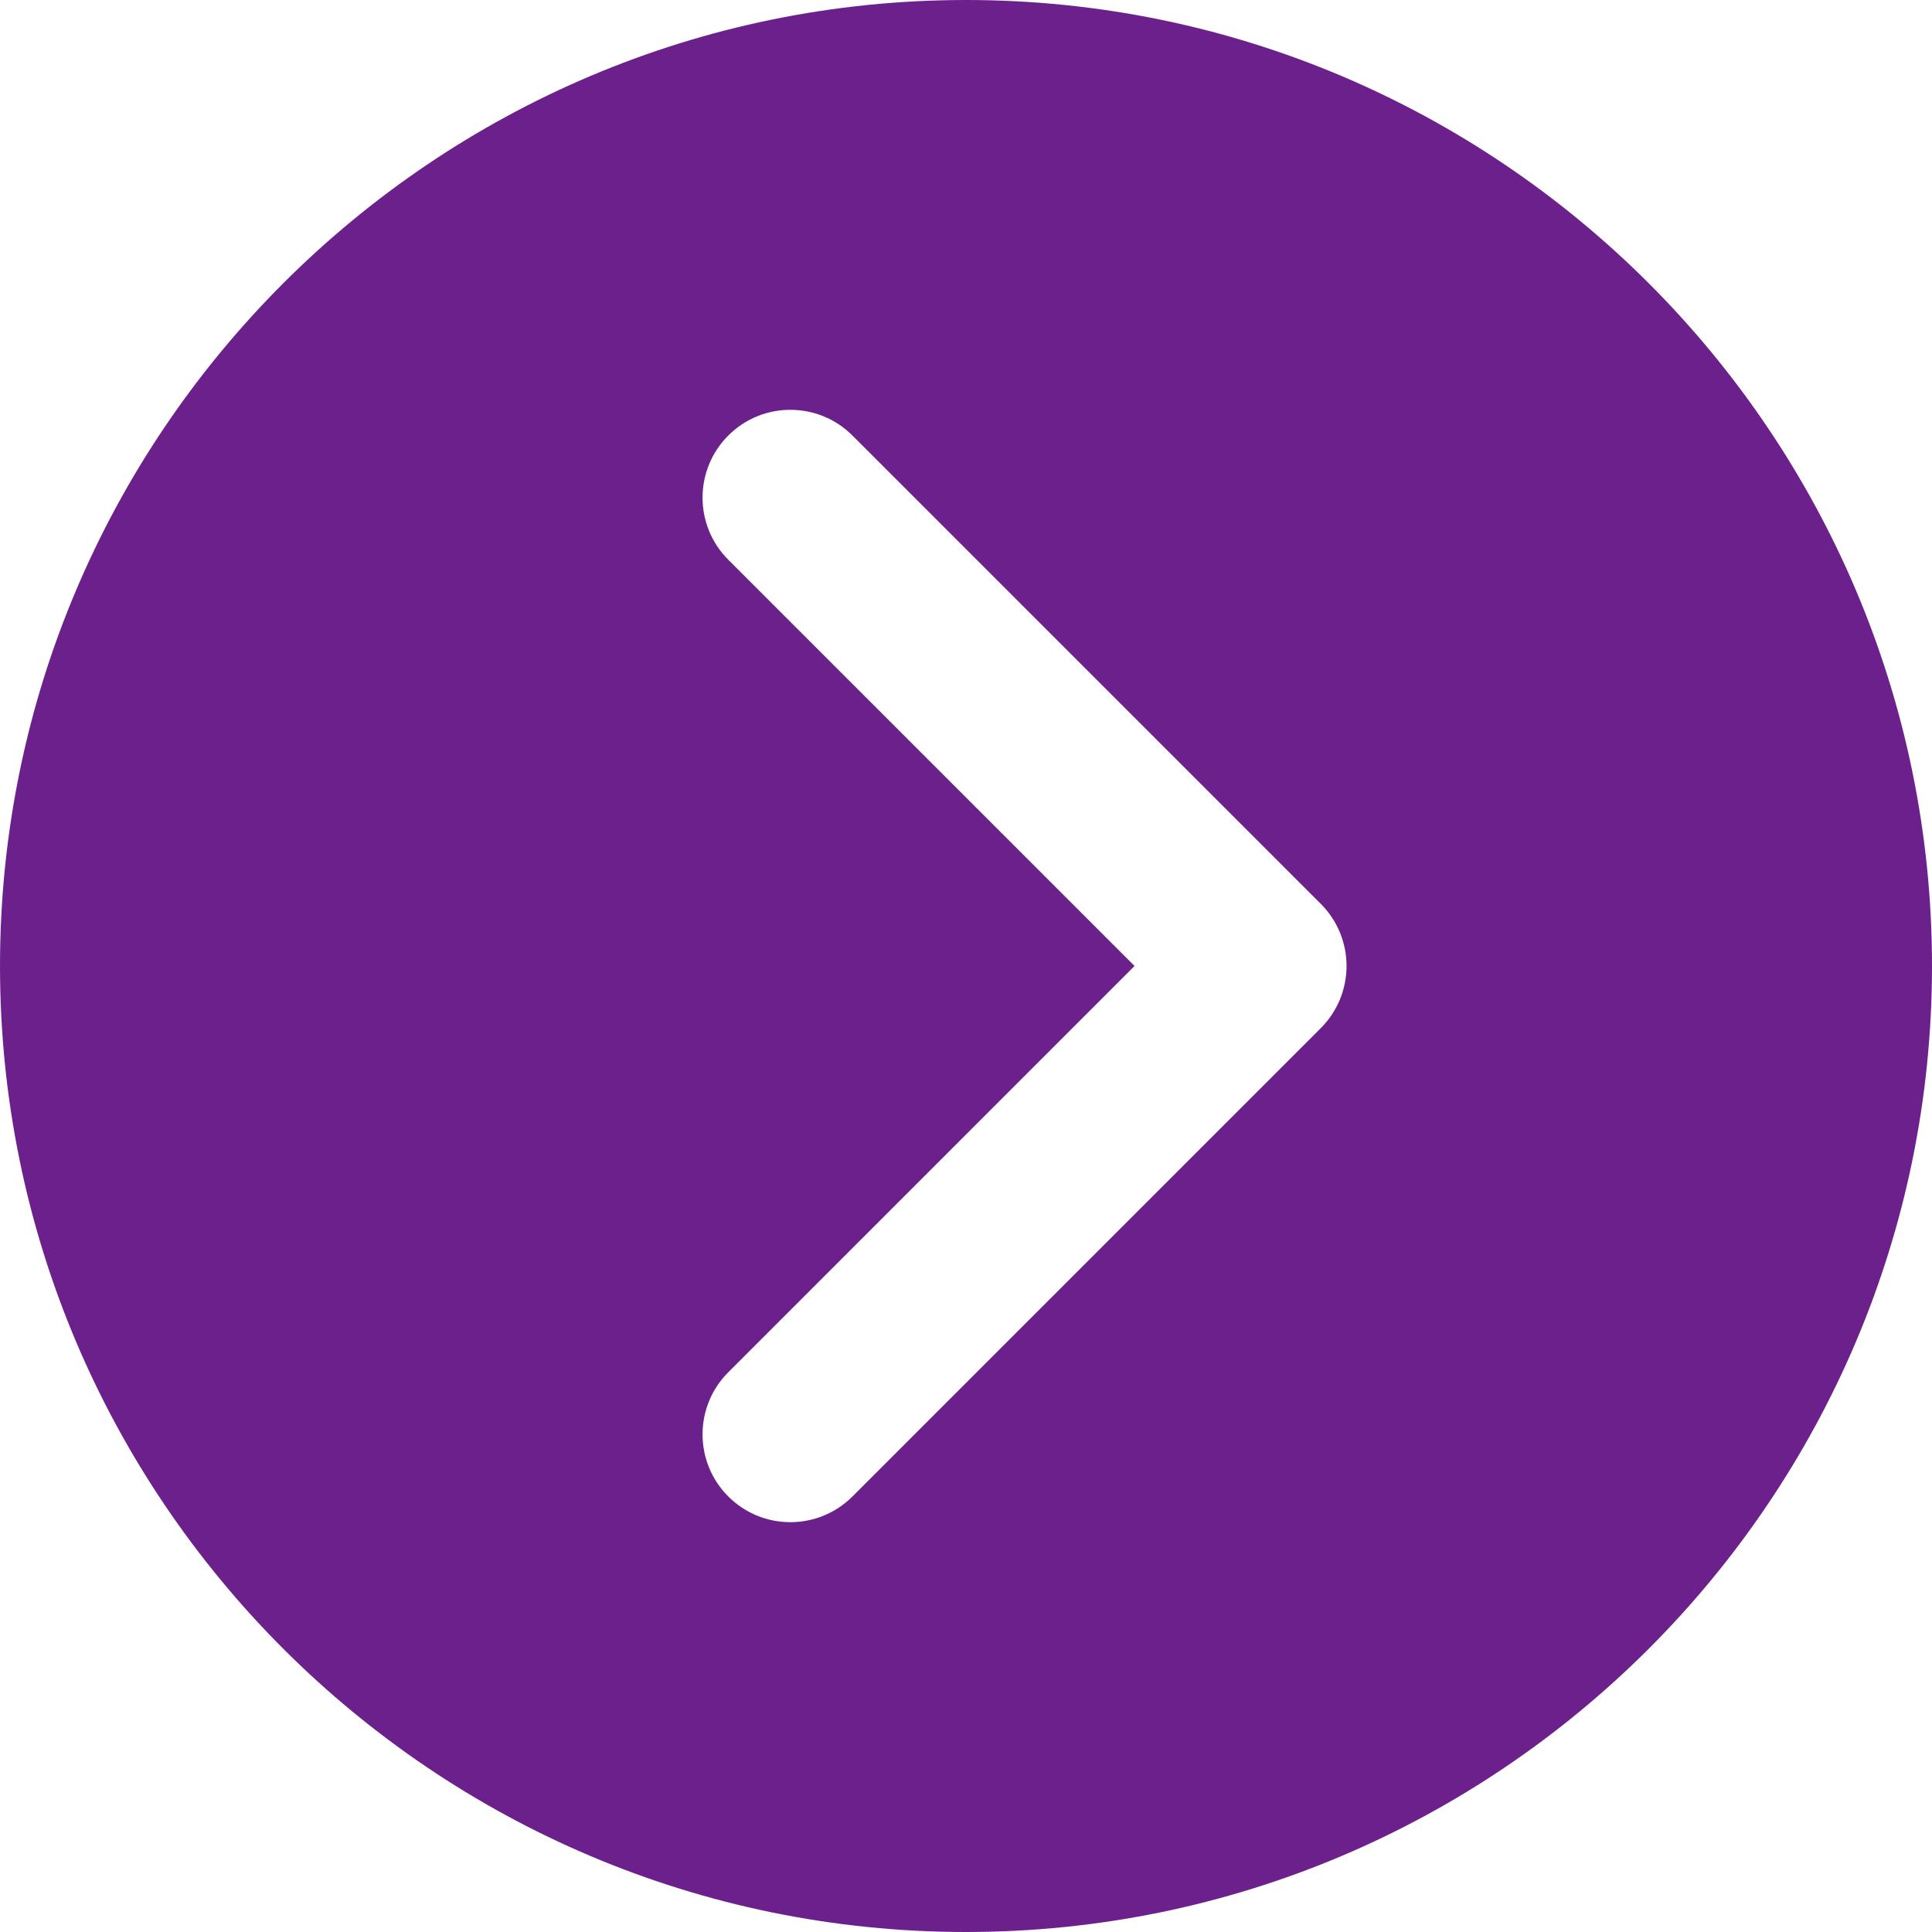
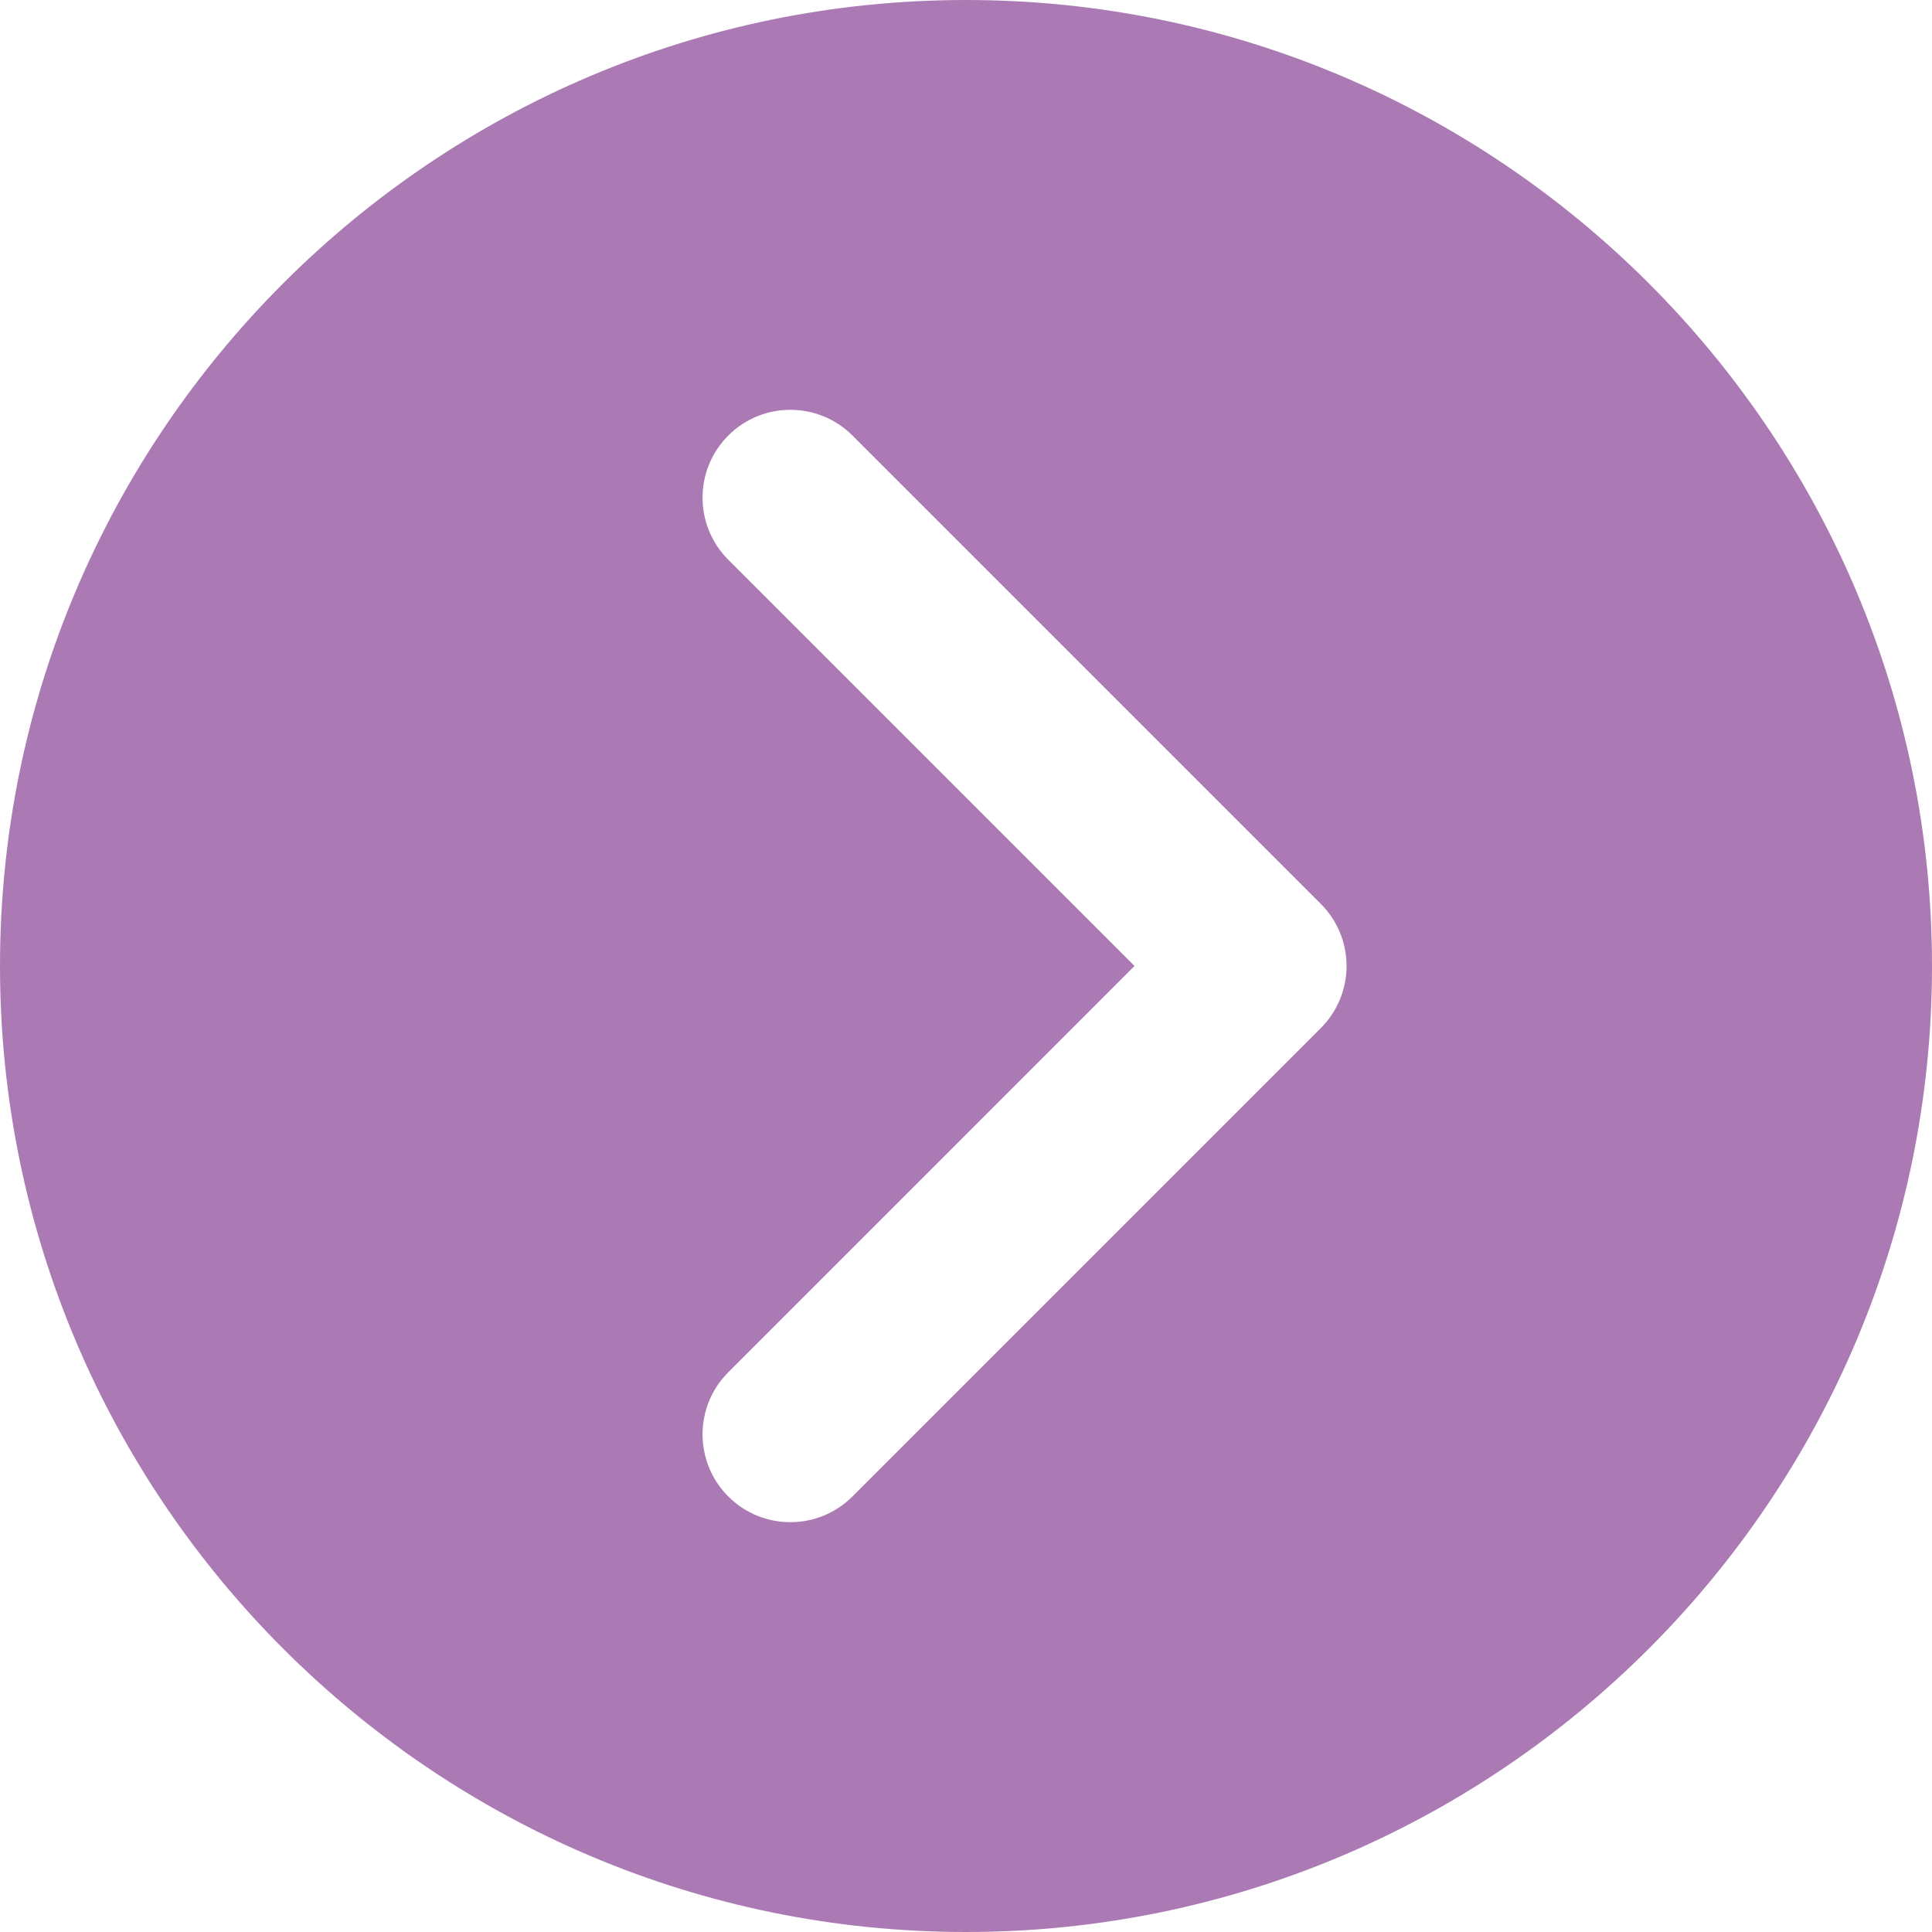
- <svg xmlns="http://www.w3.org/2000/svg" fill="#6c208c" height="800px" width="800px" version="1.1" id="Layer_1" viewBox="0 0 330 330" xml:space="preserve">
+ <svg xmlns="http://www.w3.org/2000/svg" fill="#ab7ab4" height="800px" width="800px" version="1.1" id="Layer_1" viewBox="0 0 330 330" xml:space="preserve">
  <path id="XMLID_2_" d="M165,0C74.019,0,0,74.019,0,165s74.019,165,165,165s165-74.019,165-165S255.981,0,165,0z M225.606,175.605  l-80,80.002C142.678,258.535,138.839,260,135,260s-7.678-1.464-10.606-4.394c-5.858-5.857-5.858-15.355,0-21.213l69.393-69.396  l-69.393-69.392c-5.858-5.857-5.858-15.355,0-21.213c5.857-5.858,15.355-5.858,21.213,0l80,79.998  c2.814,2.813,4.394,6.628,4.394,10.606C230,168.976,228.42,172.792,225.606,175.605z" />
</svg>
